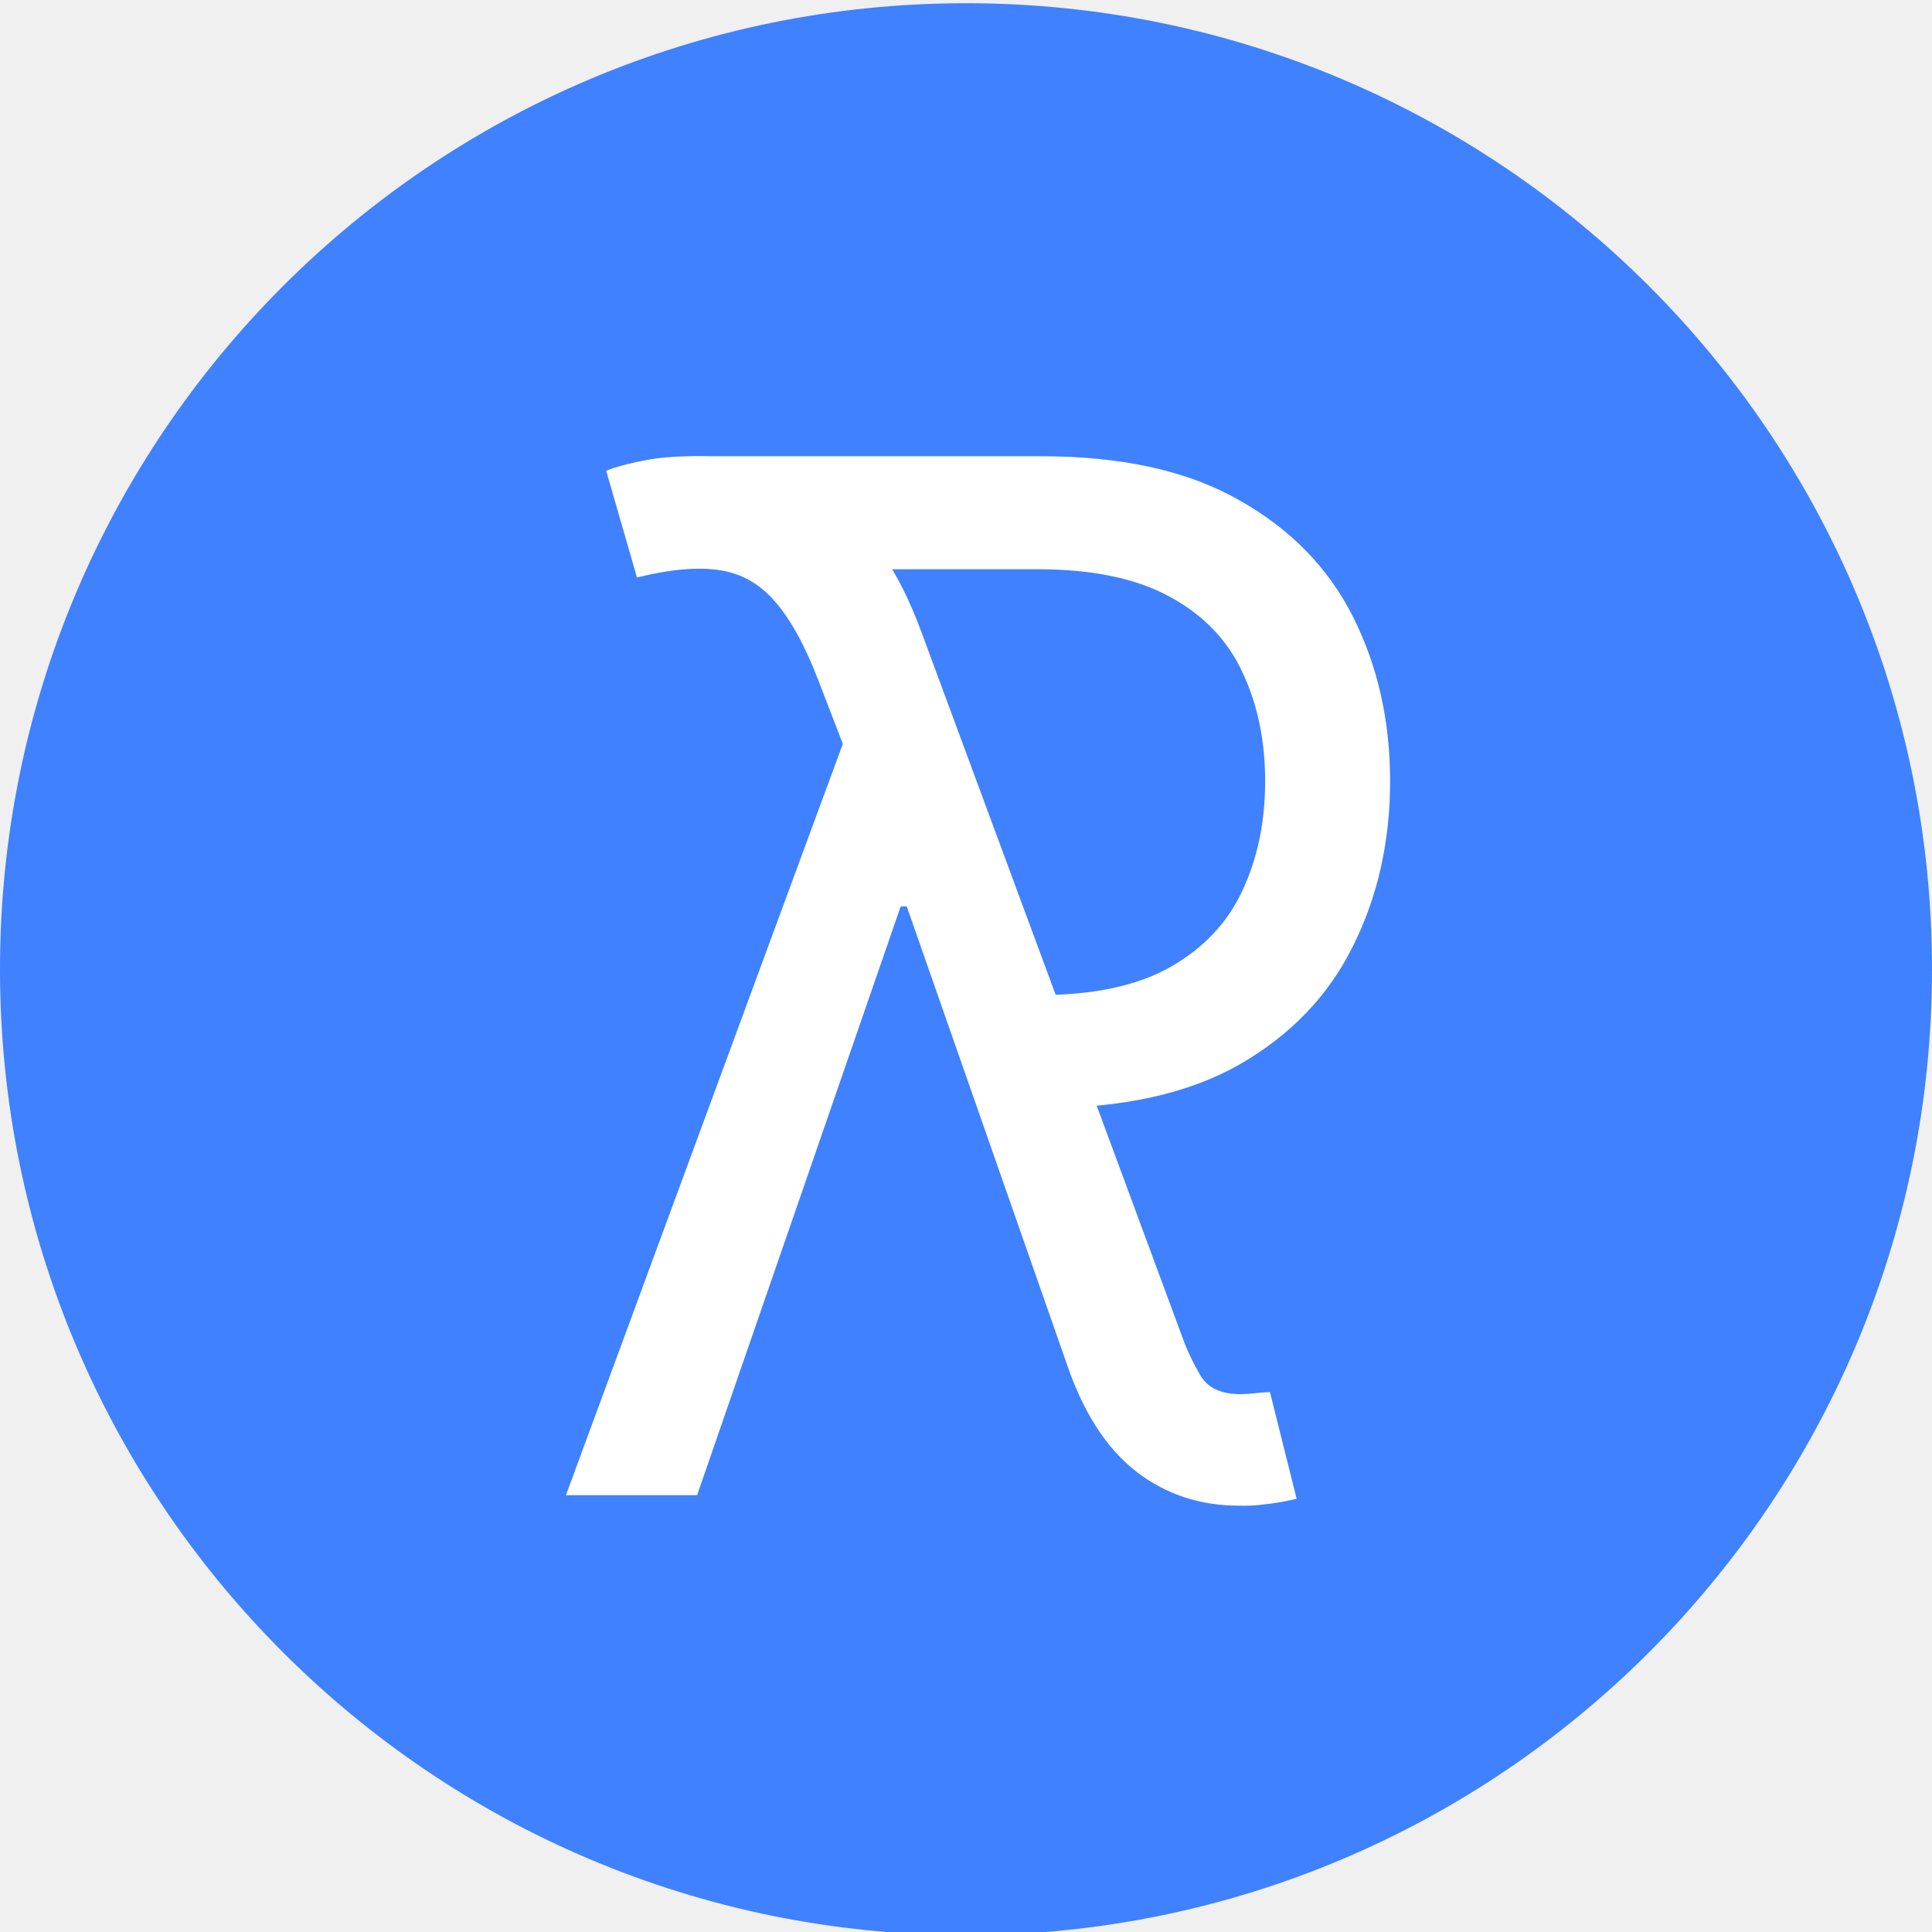
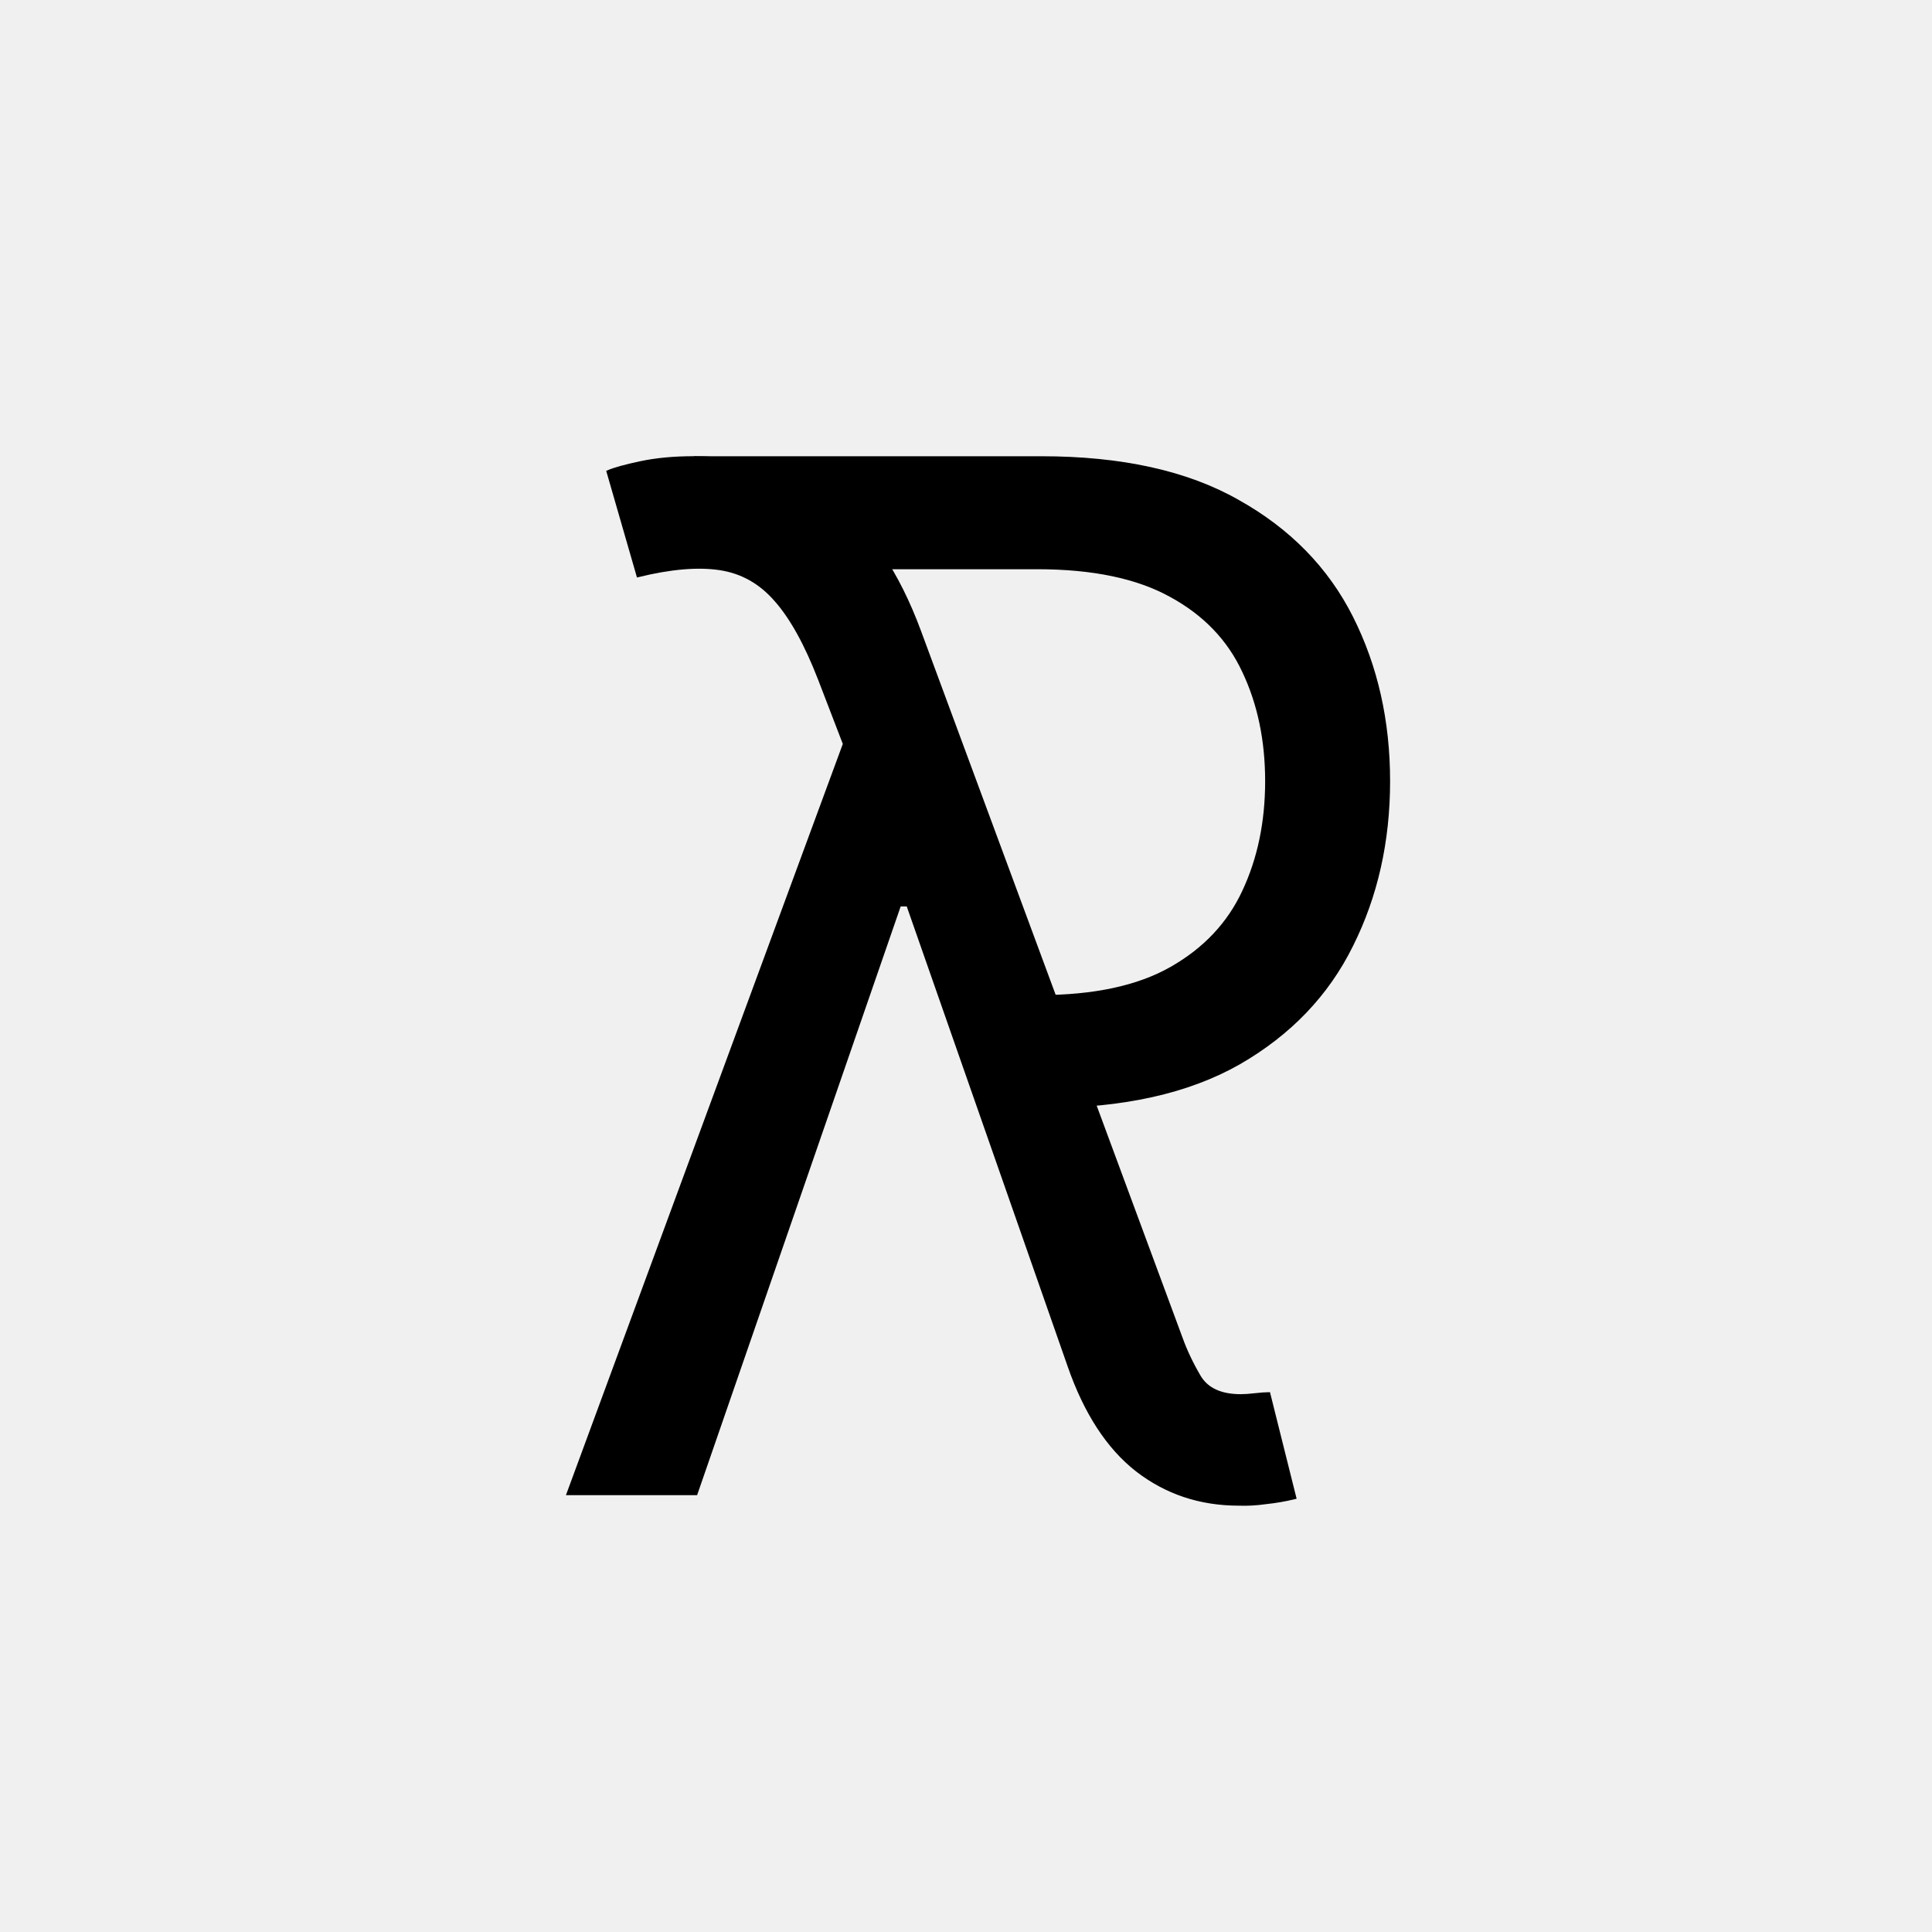
<svg xmlns="http://www.w3.org/2000/svg" width="150" height="150" viewBox="0 0 300 300" fill="none">
-   <circle cx="150" cy="150.5" r="150" fill="#3F81FF" />
-   <path d="M111.479 85.343L108.071 71.095H161.682C174.129 71.095 184.304 73.342 192.206 77.835C200.16 82.277 206.048 88.294 209.87 95.886C213.692 103.479 215.603 111.949 215.603 121.298C215.603 130.646 213.692 139.142 209.87 146.786C206.1 154.43 200.263 160.525 192.361 165.07C184.459 169.563 174.336 171.81 161.992 171.81H161.372V154.766C169.894 154.766 176.737 153.294 181.902 150.35C187.067 147.406 190.812 143.429 193.136 138.419C195.512 133.358 196.7 127.65 196.7 121.298C196.7 114.945 195.512 109.263 193.136 104.254C190.812 99.244 187.041 95.318 181.825 92.478C176.608 89.585 169.687 88.139 161.062 88.139H127.284L111.479 85.343Z" fill="white" />
-   <path d="M192.359 233.549C186.368 233.549 181.099 231.793 176.554 228.281C172.061 224.768 168.549 219.371 166.018 212.089L137.508 130.587L131.93 117.572L127.282 105.486C125.164 100.011 122.892 95.905 120.464 93.168C118.088 90.431 115.196 88.804 111.787 88.287C108.378 87.771 104.143 88.132 99.082 89.372L94.433 73.257C95.363 72.844 97.041 72.379 99.469 71.863C101.896 71.347 104.66 71.088 107.758 71.088C116.281 71.088 123.408 73.309 129.141 77.751C134.874 82.193 139.419 88.959 142.776 98.049L183.372 207.75C184.095 209.765 185.051 211.779 186.238 213.793C187.426 215.756 189.57 216.737 192.669 216.737C193.288 216.737 194.037 216.685 194.915 216.582C195.845 216.479 196.542 216.427 197.007 216.427L201.036 232.542C199.538 232.903 198.04 233.161 196.542 233.316C195.096 233.523 193.702 233.6 192.359 233.549ZM88.235 231.922L134.719 105.796L142.156 140.504H139.677L108.068 231.922H88.235Z" fill="white" />
-   <path d="M111.479 85.343L108.071 71.095H161.682C174.129 71.095 184.304 73.342 192.206 77.835C200.16 82.277 206.048 88.294 209.87 95.886C213.692 103.479 215.603 111.949 215.603 121.298C215.603 130.646 213.692 139.142 209.87 146.786C206.1 154.43 200.263 160.525 192.361 165.07C184.459 169.563 174.336 171.81 161.992 171.81H161.372V154.766C169.894 154.766 176.737 153.294 181.902 150.35C187.067 147.406 190.812 143.429 193.136 138.419C195.512 133.358 196.7 127.65 196.7 121.298C196.7 114.945 195.512 109.263 193.136 104.254C190.812 99.244 187.041 95.318 181.825 92.478C176.608 89.585 169.687 88.139 161.062 88.139H127.284L111.479 85.343Z" stroke="white" stroke-width="0.5" />
-   <path d="M192.359 233.549C186.368 233.549 181.099 231.793 176.554 228.281C172.061 224.768 168.549 219.371 166.018 212.089L137.508 130.587L131.93 117.572L127.282 105.486C125.164 100.011 122.892 95.905 120.464 93.168C118.088 90.431 115.196 88.804 111.787 88.287C108.378 87.771 104.143 88.132 99.082 89.372L94.433 73.257C95.363 72.844 97.041 72.379 99.469 71.863C101.896 71.347 104.66 71.088 107.758 71.088C116.281 71.088 123.408 73.309 129.141 77.751C134.874 82.193 139.419 88.959 142.776 98.049L183.372 207.75C184.095 209.765 185.051 211.779 186.238 213.793C187.426 215.756 189.57 216.737 192.669 216.737C193.288 216.737 194.037 216.685 194.915 216.582C195.845 216.479 196.542 216.427 197.007 216.427L201.036 232.542C199.538 232.903 198.04 233.161 196.542 233.316C195.096 233.523 193.702 233.6 192.359 233.549ZM88.235 231.922L134.719 105.796L142.156 140.504H139.677L108.068 231.922H88.235Z" stroke="white" stroke-width="0.5" />
+   <path d="M111.479 85.343L108.071 71.095H161.682C174.129 71.095 184.304 73.342 192.206 77.835C200.16 82.277 206.048 88.294 209.87 95.886C213.692 103.479 215.603 111.949 215.603 121.298C215.603 130.646 213.692 139.142 209.87 146.786C206.1 154.43 200.263 160.525 192.361 165.07C184.459 169.563 174.336 171.81 161.992 171.81H161.372V154.766C169.894 154.766 176.737 153.294 181.902 150.35C187.067 147.406 190.812 143.429 193.136 138.419C195.512 133.358 196.7 127.65 196.7 121.298C196.7 114.945 195.512 109.263 193.136 104.254C190.812 99.244 187.041 95.318 181.825 92.478C176.608 89.585 169.687 88.139 161.062 88.139H127.284L111.479 85.343Z" fill="currentColor" />
+   <path d="M192.359 233.549C186.368 233.549 181.099 231.793 176.554 228.281C172.061 224.768 168.549 219.371 166.018 212.089L137.508 130.587L131.93 117.572L127.282 105.486C125.164 100.011 122.892 95.905 120.464 93.168C118.088 90.431 115.196 88.804 111.787 88.287C108.378 87.771 104.143 88.132 99.082 89.372L94.433 73.257C95.363 72.844 97.041 72.379 99.469 71.863C101.896 71.347 104.66 71.088 107.758 71.088C116.281 71.088 123.408 73.309 129.141 77.751C134.874 82.193 139.419 88.959 142.776 98.049L183.372 207.75C184.095 209.765 185.051 211.779 186.238 213.793C187.426 215.756 189.57 216.737 192.669 216.737C193.288 216.737 194.037 216.685 194.915 216.582C195.845 216.479 196.542 216.427 197.007 216.427L201.036 232.542C199.538 232.903 198.04 233.161 196.542 233.316C195.096 233.523 193.702 233.6 192.359 233.549ZM88.235 231.922L134.719 105.796L142.156 140.504H139.677L108.068 231.922H88.235Z" fill="currentColor" />
+   <path d="M111.479 85.343L108.071 71.095H161.682C174.129 71.095 184.304 73.342 192.206 77.835C200.16 82.277 206.048 88.294 209.87 95.886C213.692 103.479 215.603 111.949 215.603 121.298C215.603 130.646 213.692 139.142 209.87 146.786C206.1 154.43 200.263 160.525 192.361 165.07C184.459 169.563 174.336 171.81 161.992 171.81H161.372V154.766C169.894 154.766 176.737 153.294 181.902 150.35C187.067 147.406 190.812 143.429 193.136 138.419C195.512 133.358 196.7 127.65 196.7 121.298C196.7 114.945 195.512 109.263 193.136 104.254C190.812 99.244 187.041 95.318 181.825 92.478C176.608 89.585 169.687 88.139 161.062 88.139H127.284L111.479 85.343Z" stroke="currentColor" stroke-width="0.5" />
+   <path d="M192.359 233.549C186.368 233.549 181.099 231.793 176.554 228.281C172.061 224.768 168.549 219.371 166.018 212.089L137.508 130.587L131.93 117.572L127.282 105.486C125.164 100.011 122.892 95.905 120.464 93.168C118.088 90.431 115.196 88.804 111.787 88.287C108.378 87.771 104.143 88.132 99.082 89.372L94.433 73.257C95.363 72.844 97.041 72.379 99.469 71.863C101.896 71.347 104.66 71.088 107.758 71.088C116.281 71.088 123.408 73.309 129.141 77.751C134.874 82.193 139.419 88.959 142.776 98.049L183.372 207.75C184.095 209.765 185.051 211.779 186.238 213.793C187.426 215.756 189.57 216.737 192.669 216.737C193.288 216.737 194.037 216.685 194.915 216.582C195.845 216.479 196.542 216.427 197.007 216.427L201.036 232.542C199.538 232.903 198.04 233.161 196.542 233.316C195.096 233.523 193.702 233.6 192.359 233.549ZM88.235 231.922L134.719 105.796L142.156 140.504H139.677L108.068 231.922H88.235Z" stroke="currentColor" stroke-width="0.5" />
</svg>
